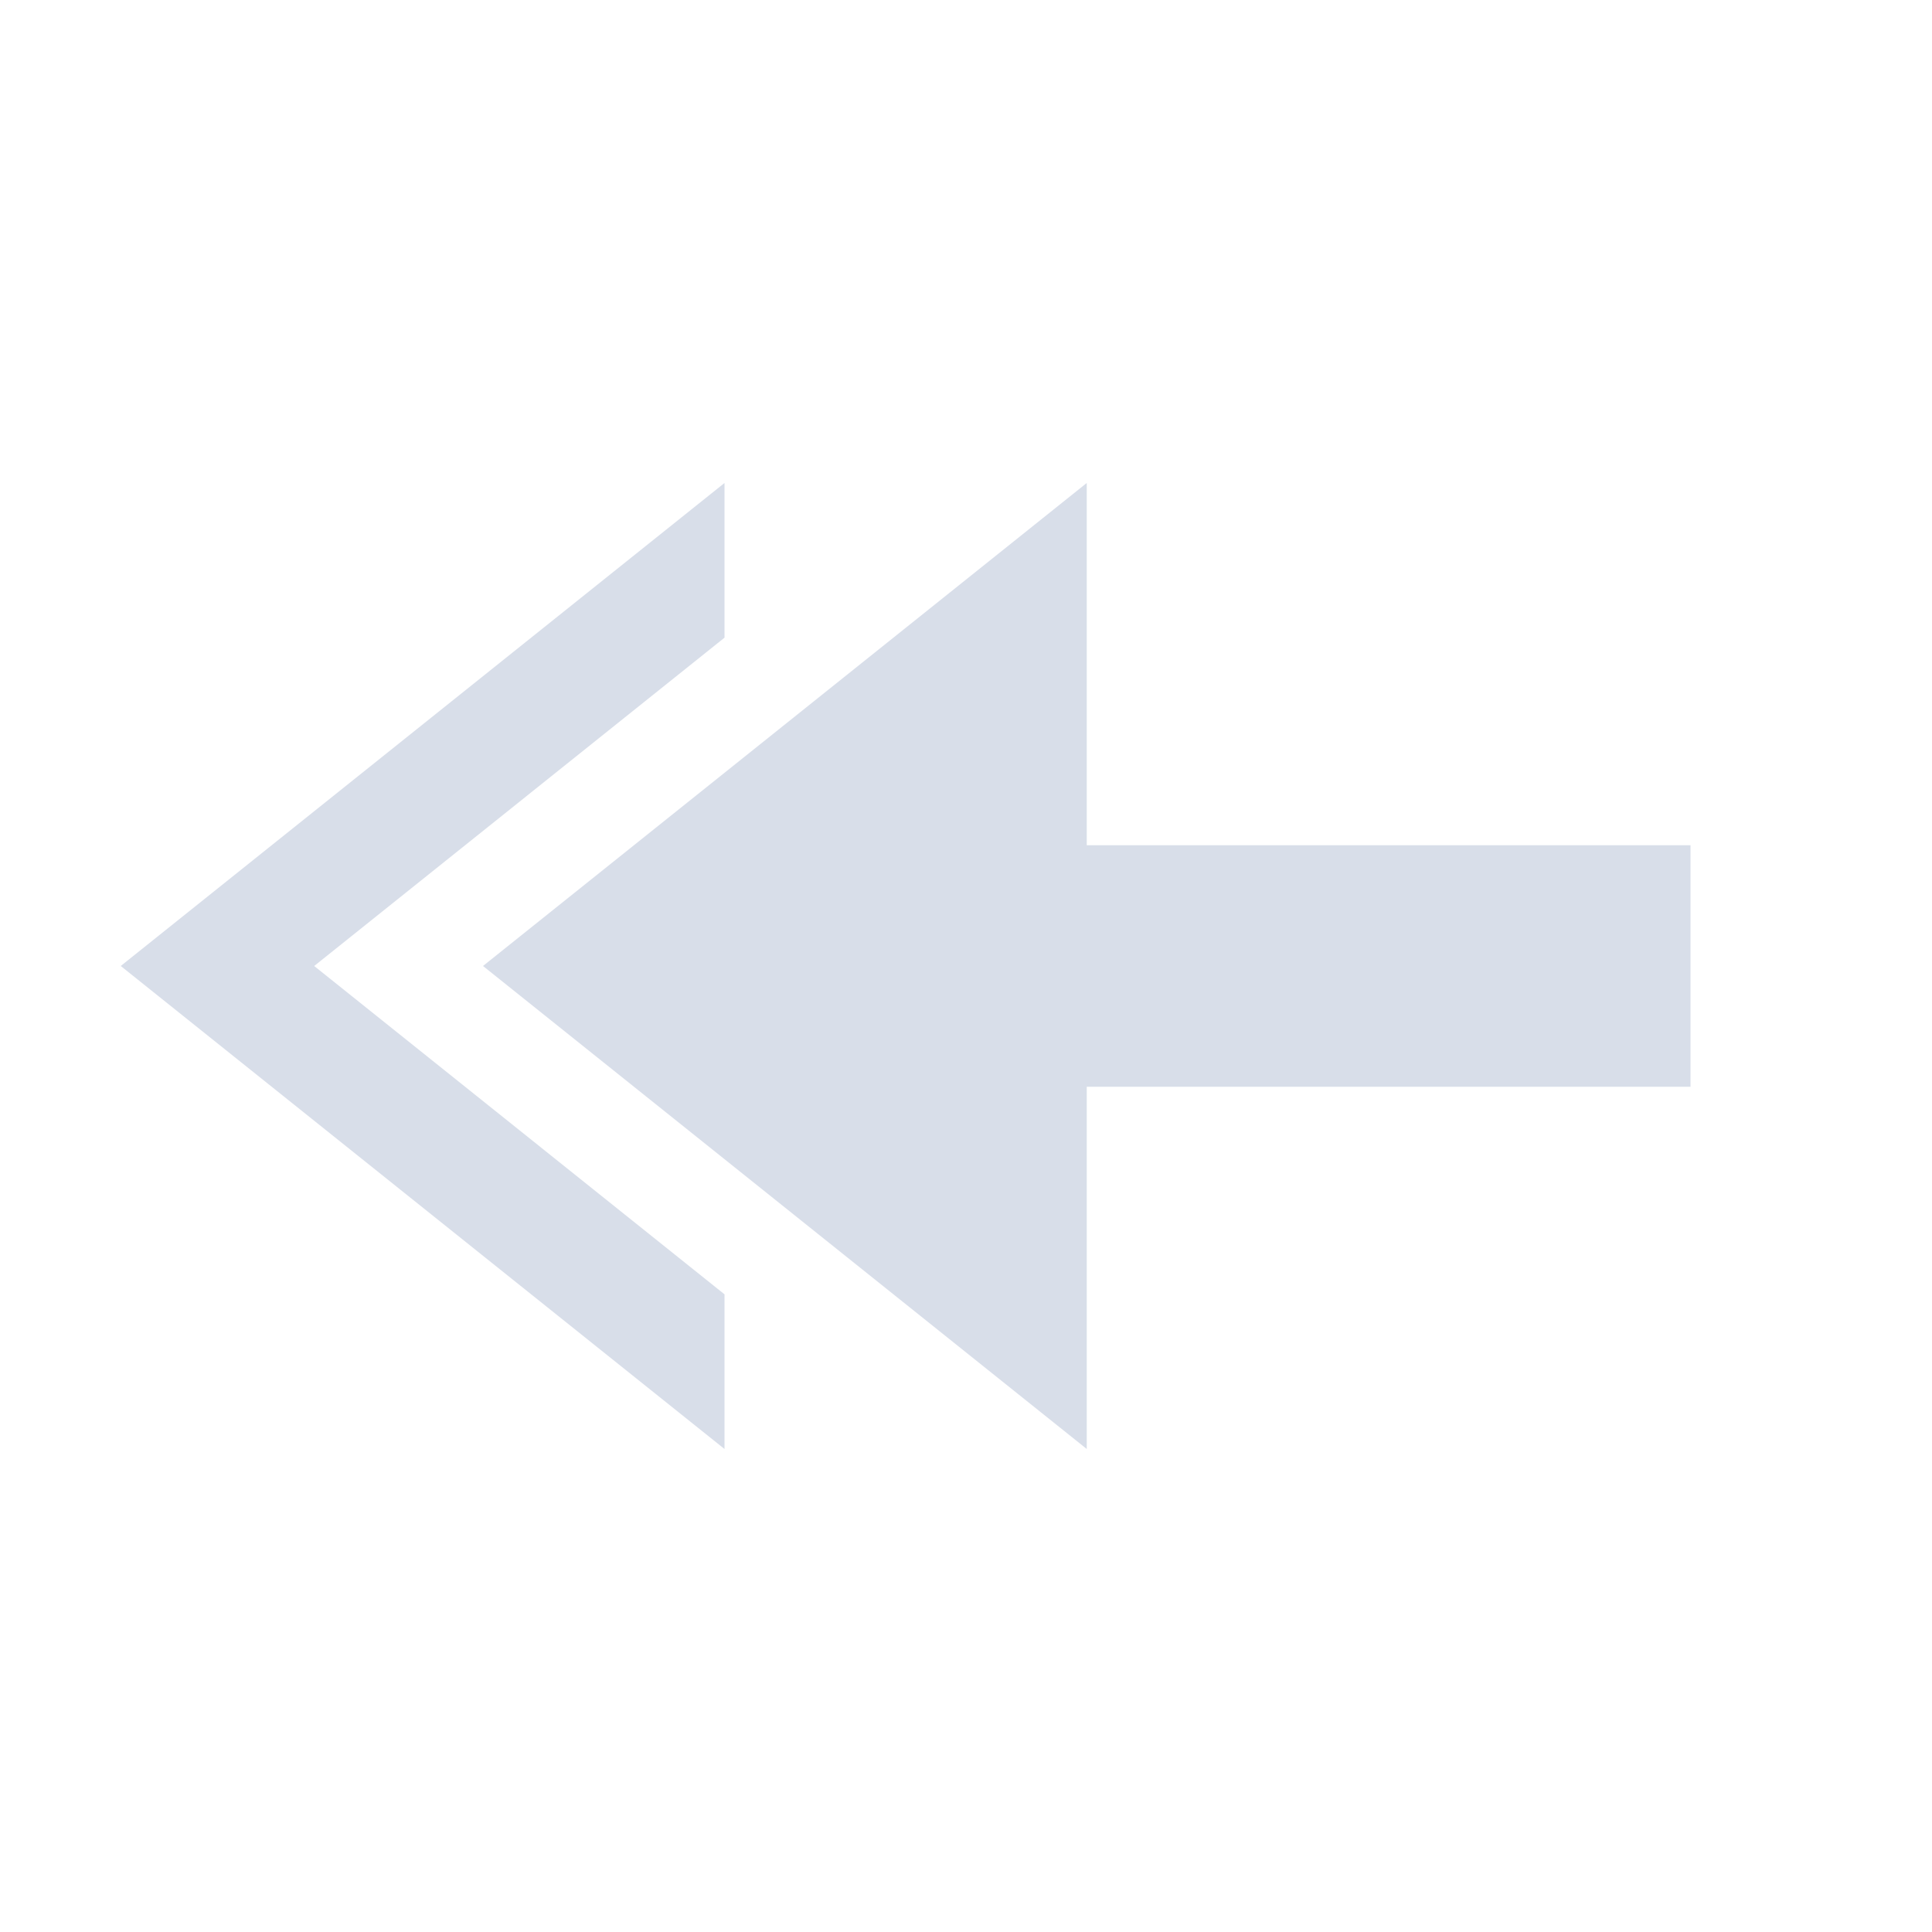
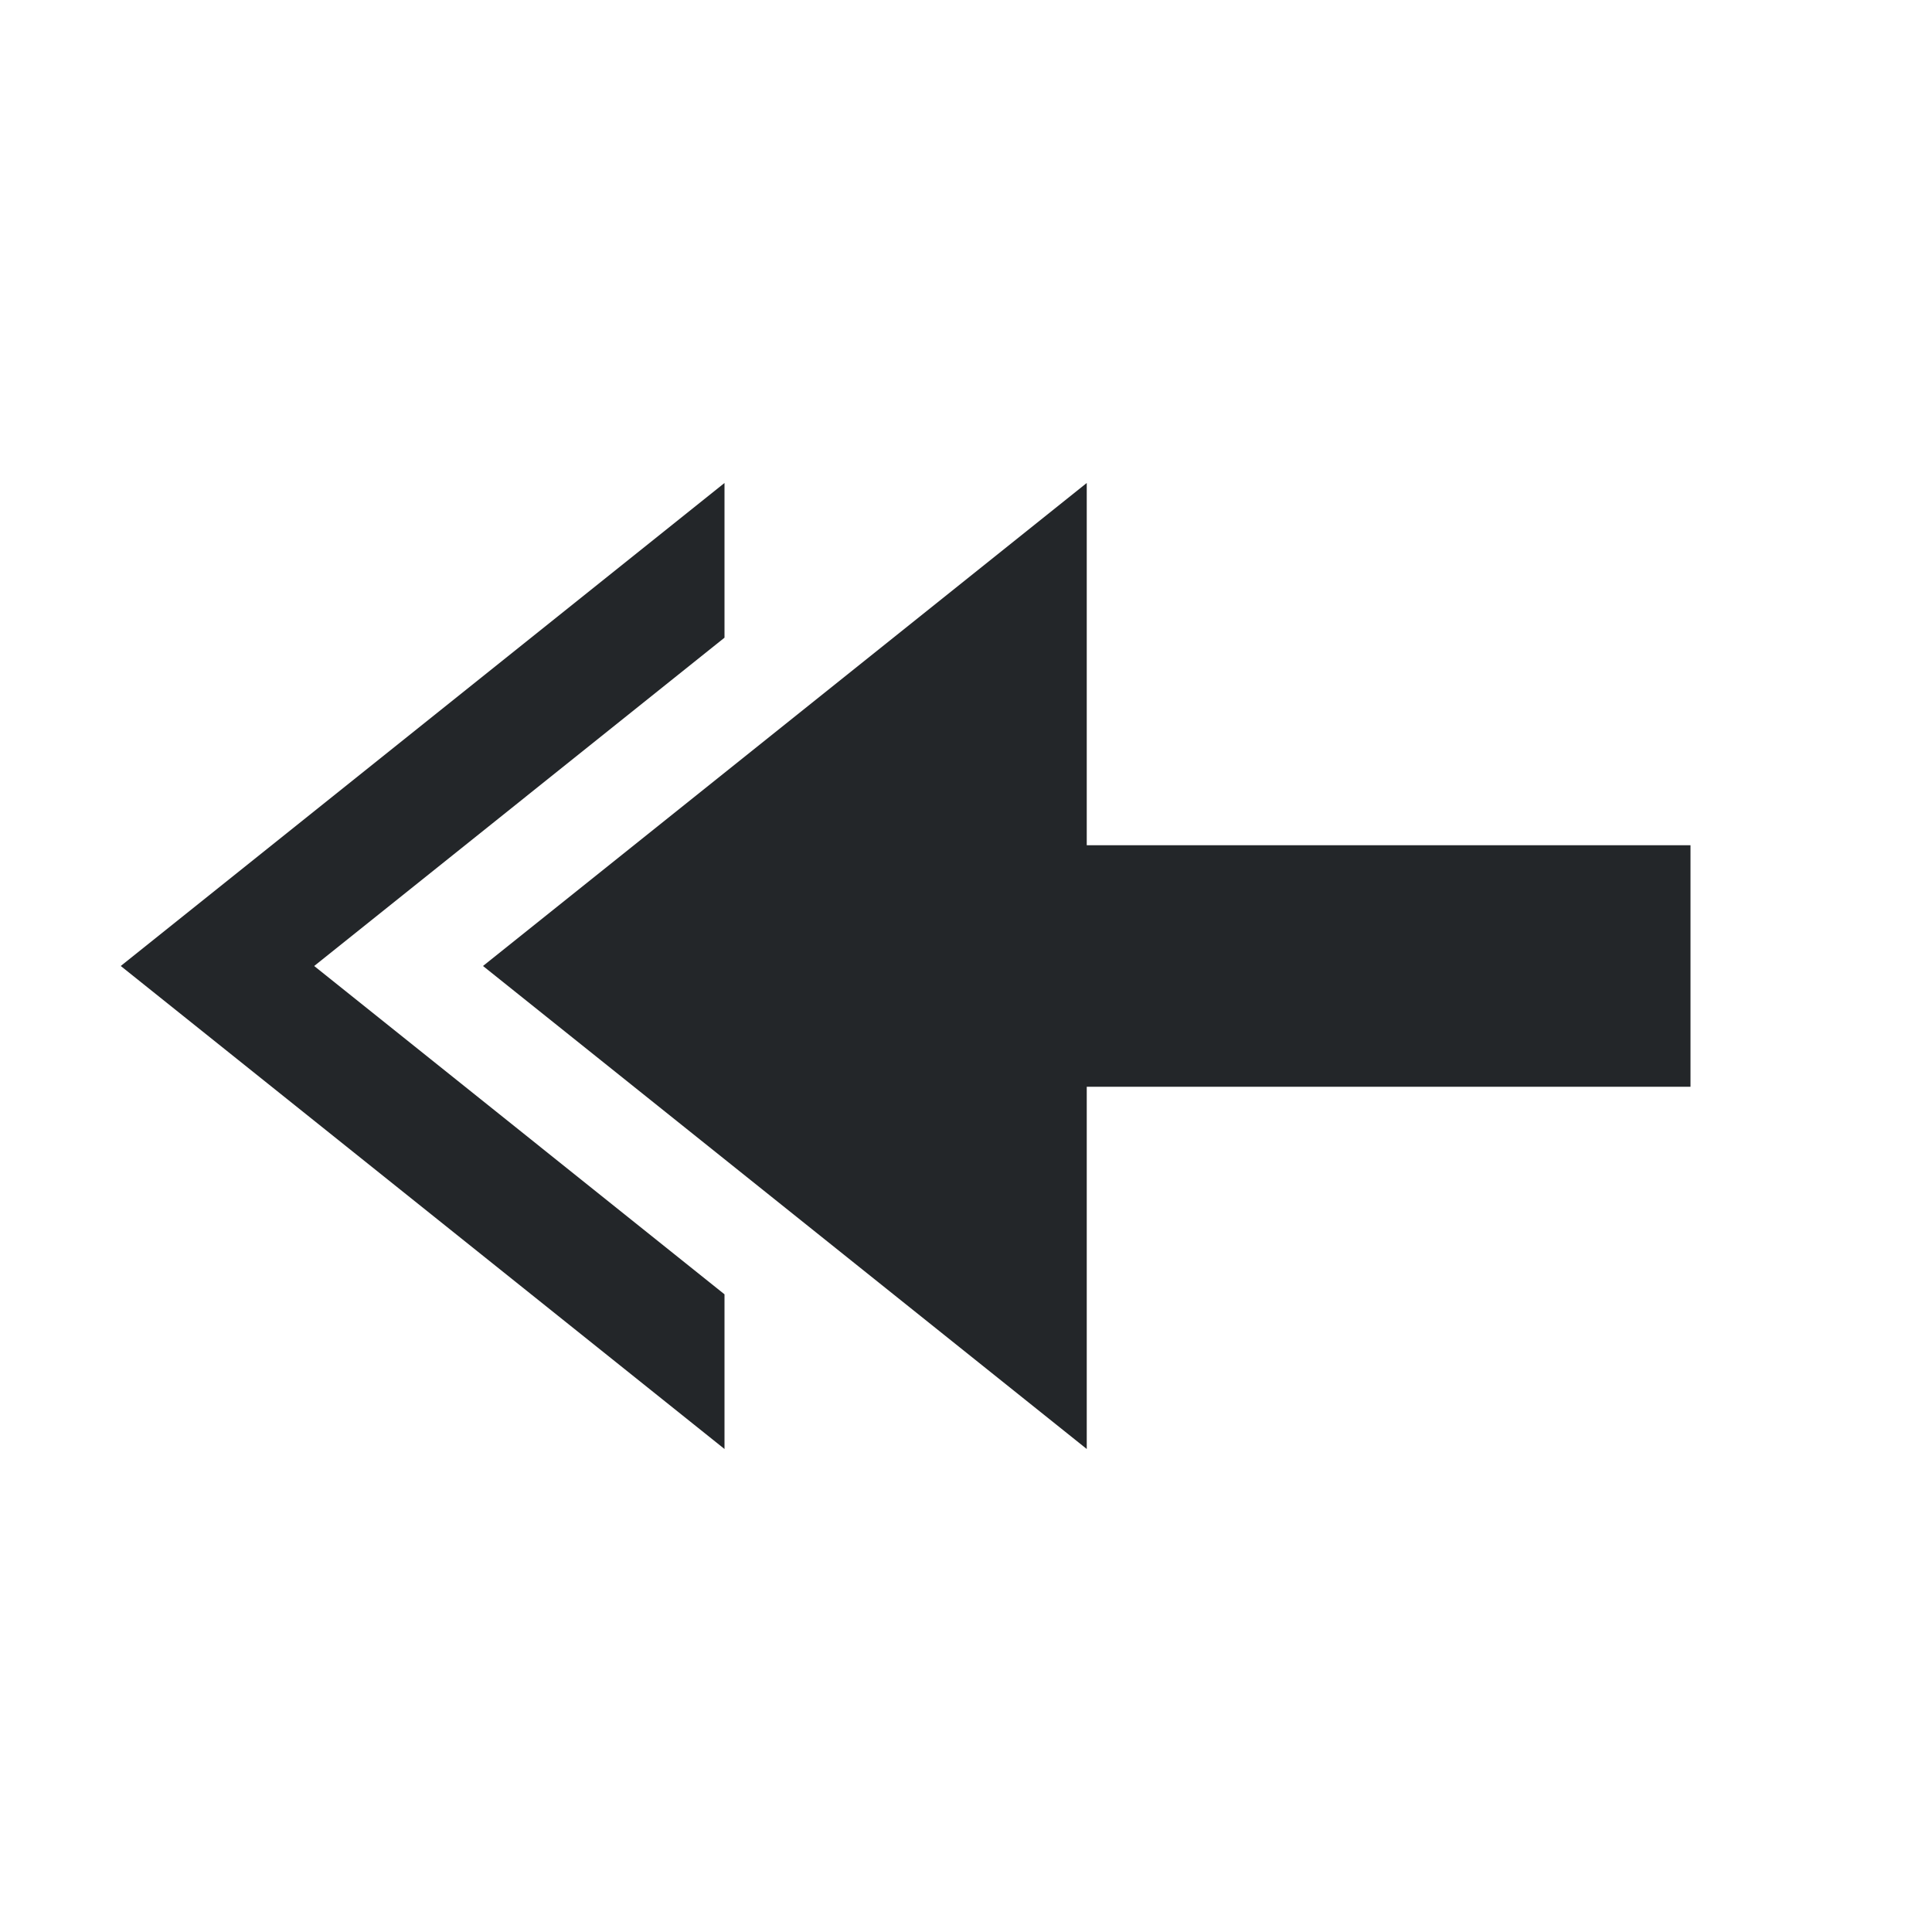
- <svg xmlns="http://www.w3.org/2000/svg" version="1.1" viewBox="0 0 16 16">
-   <defs>
-     <style type="text/css">.ColorScheme-Text {
-         color:#d8dee9;
-       }</style>
+ <svg xmlns="http://www.w3.org/2000/svg" viewBox="0 0 16 16" id="svg2" version="1.1">
+   <defs id="defs3051">
+     <style type="text/css" id="current-color-scheme">
+       .ColorScheme-Text {
+         color:#232629;
+       }
+       </style>
  </defs>
-   <path d="M 6,4 1,8 6,12 6,10.719 2.602,8 6,5.281 6,4 Z" fill="#d8dee9" />
-   <path d="m9 4-5 4 5 4v-3h5v-2h-5z" fill="#d8dee9" />
+   <path style="fill:currentColor;fill-opacity:1;stroke:none" class="ColorScheme-Text" d="M 6,4 1,8 6,12 6,10.719 2.602,8 6,5.281 6,4 Z" id="rect3348-8-9-7" />
+   <path style="fill:currentColor;fill-opacity:1;stroke:none" class="ColorScheme-Text" d="M 9,4 4,8 9,12 9,9 14,9 14,7 9,7 Z" id="rect3348-8-9" />
</svg>
